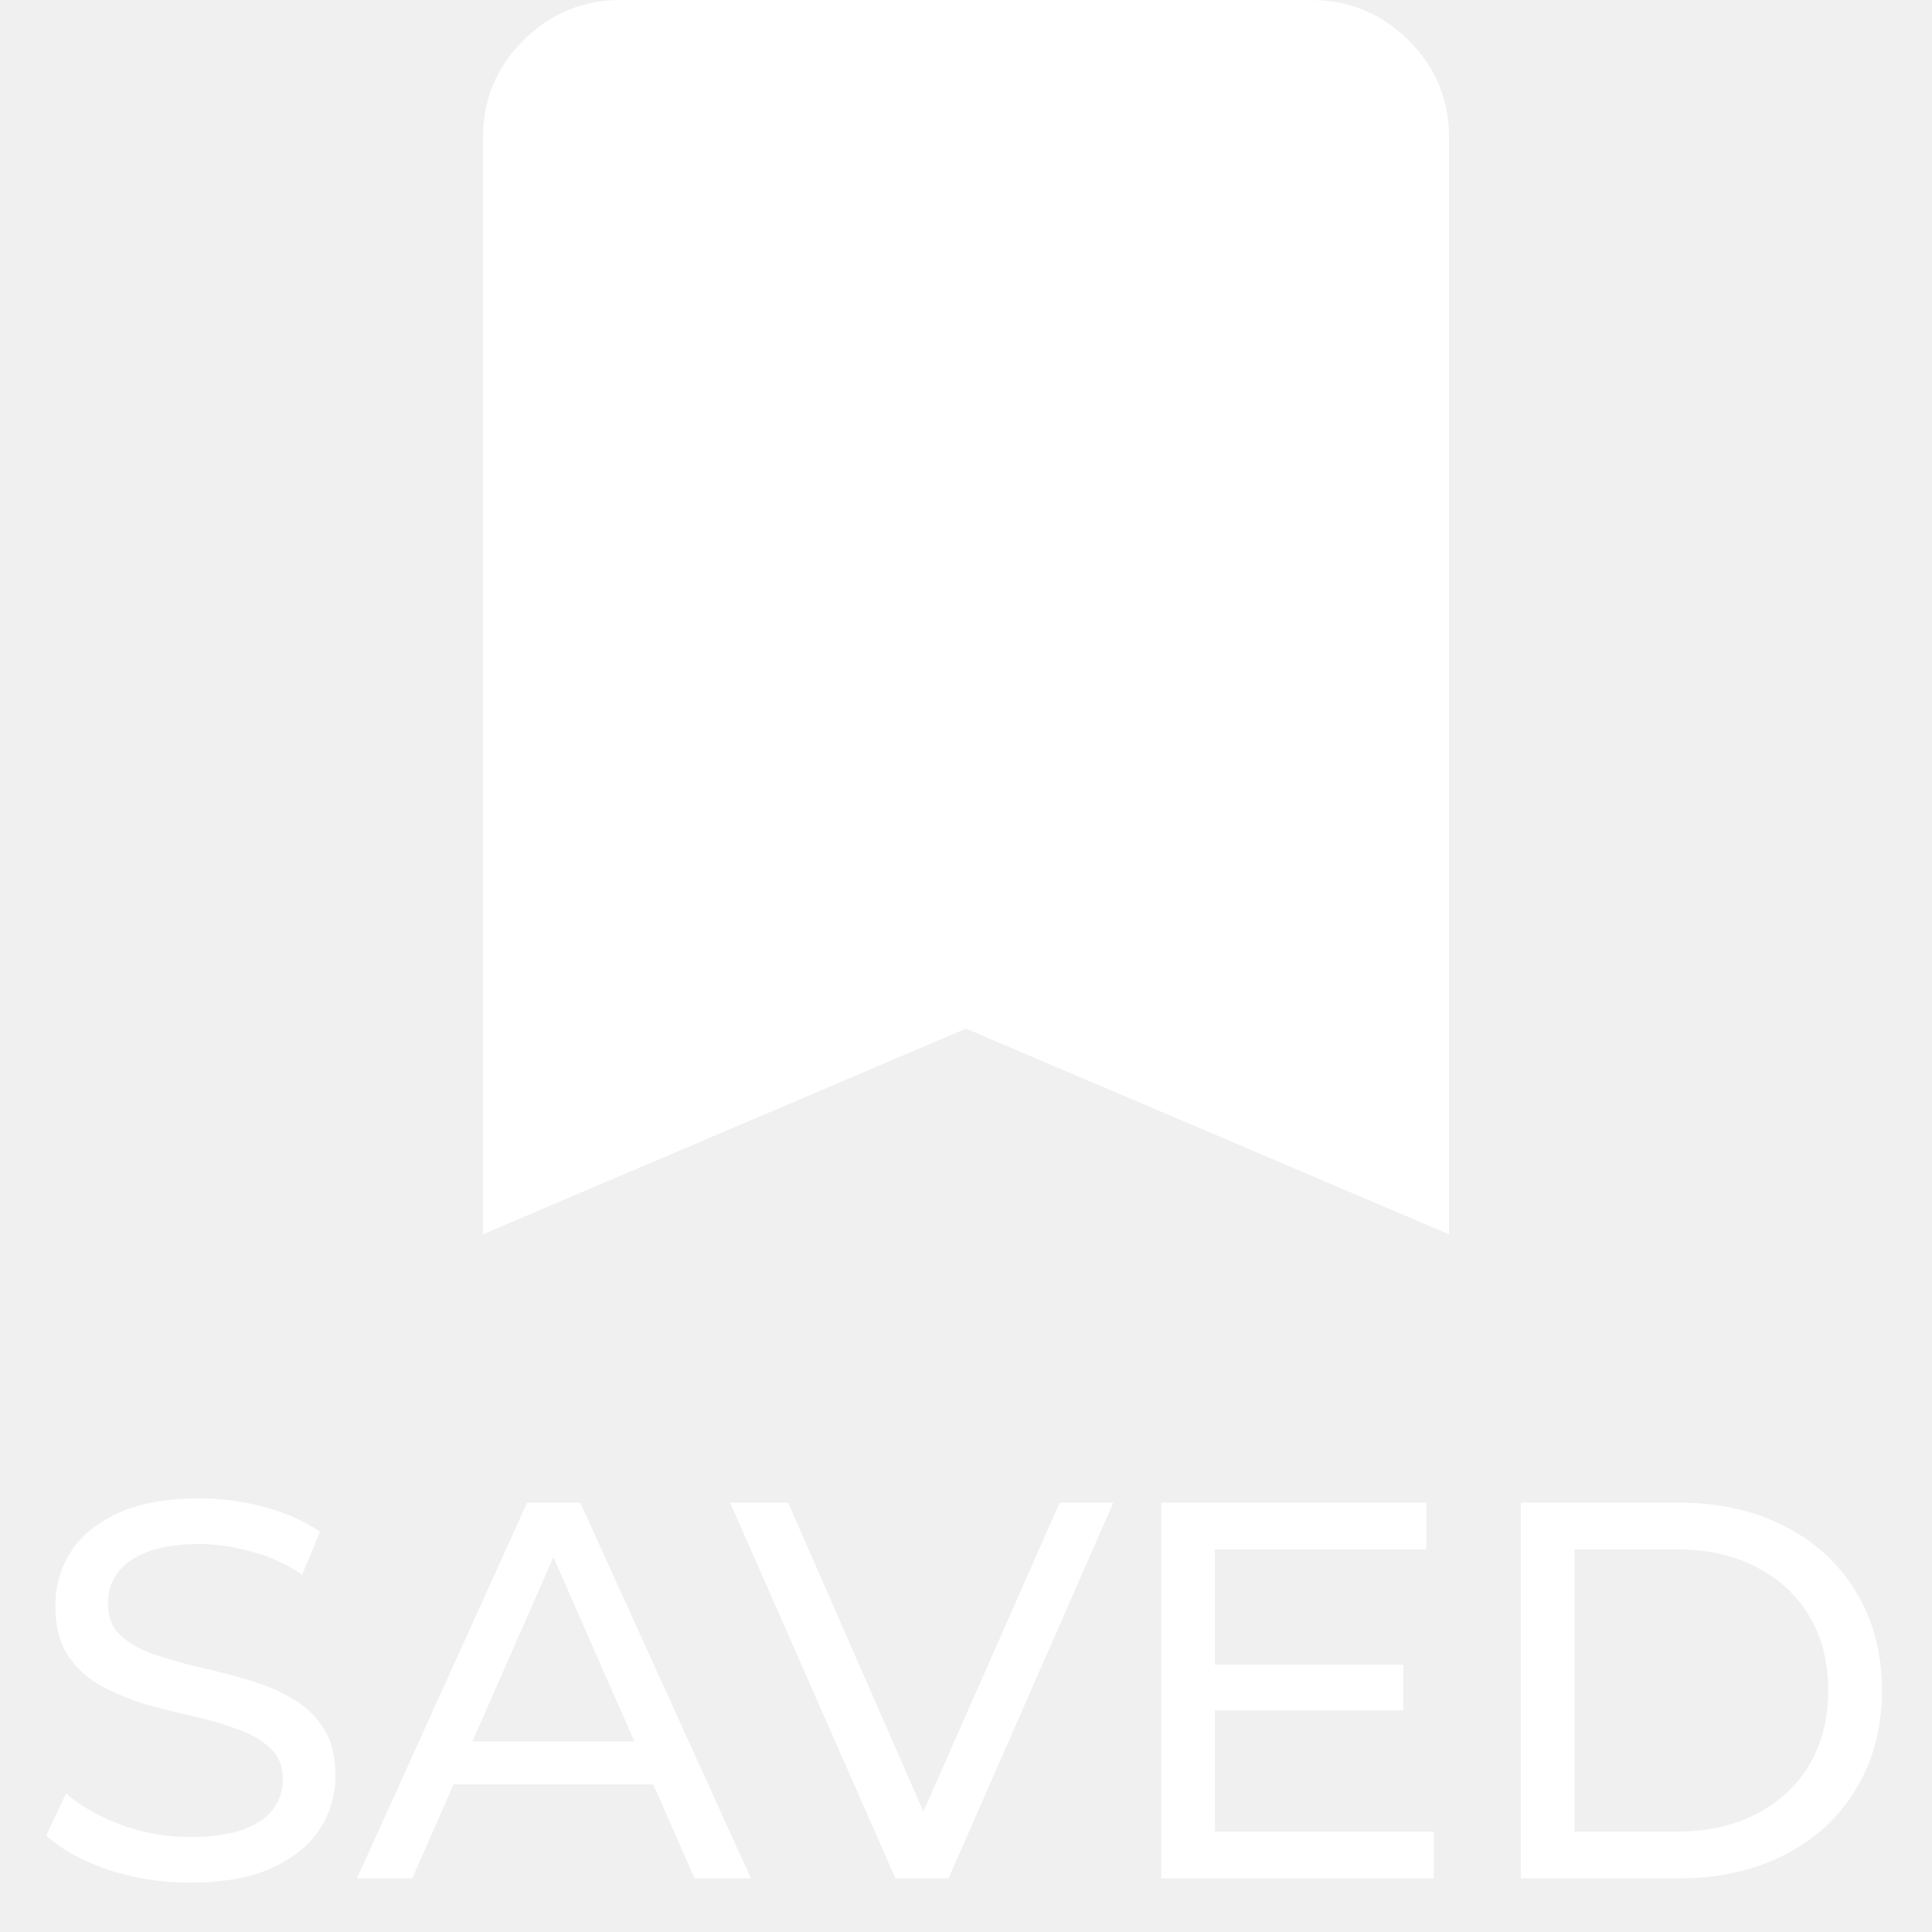
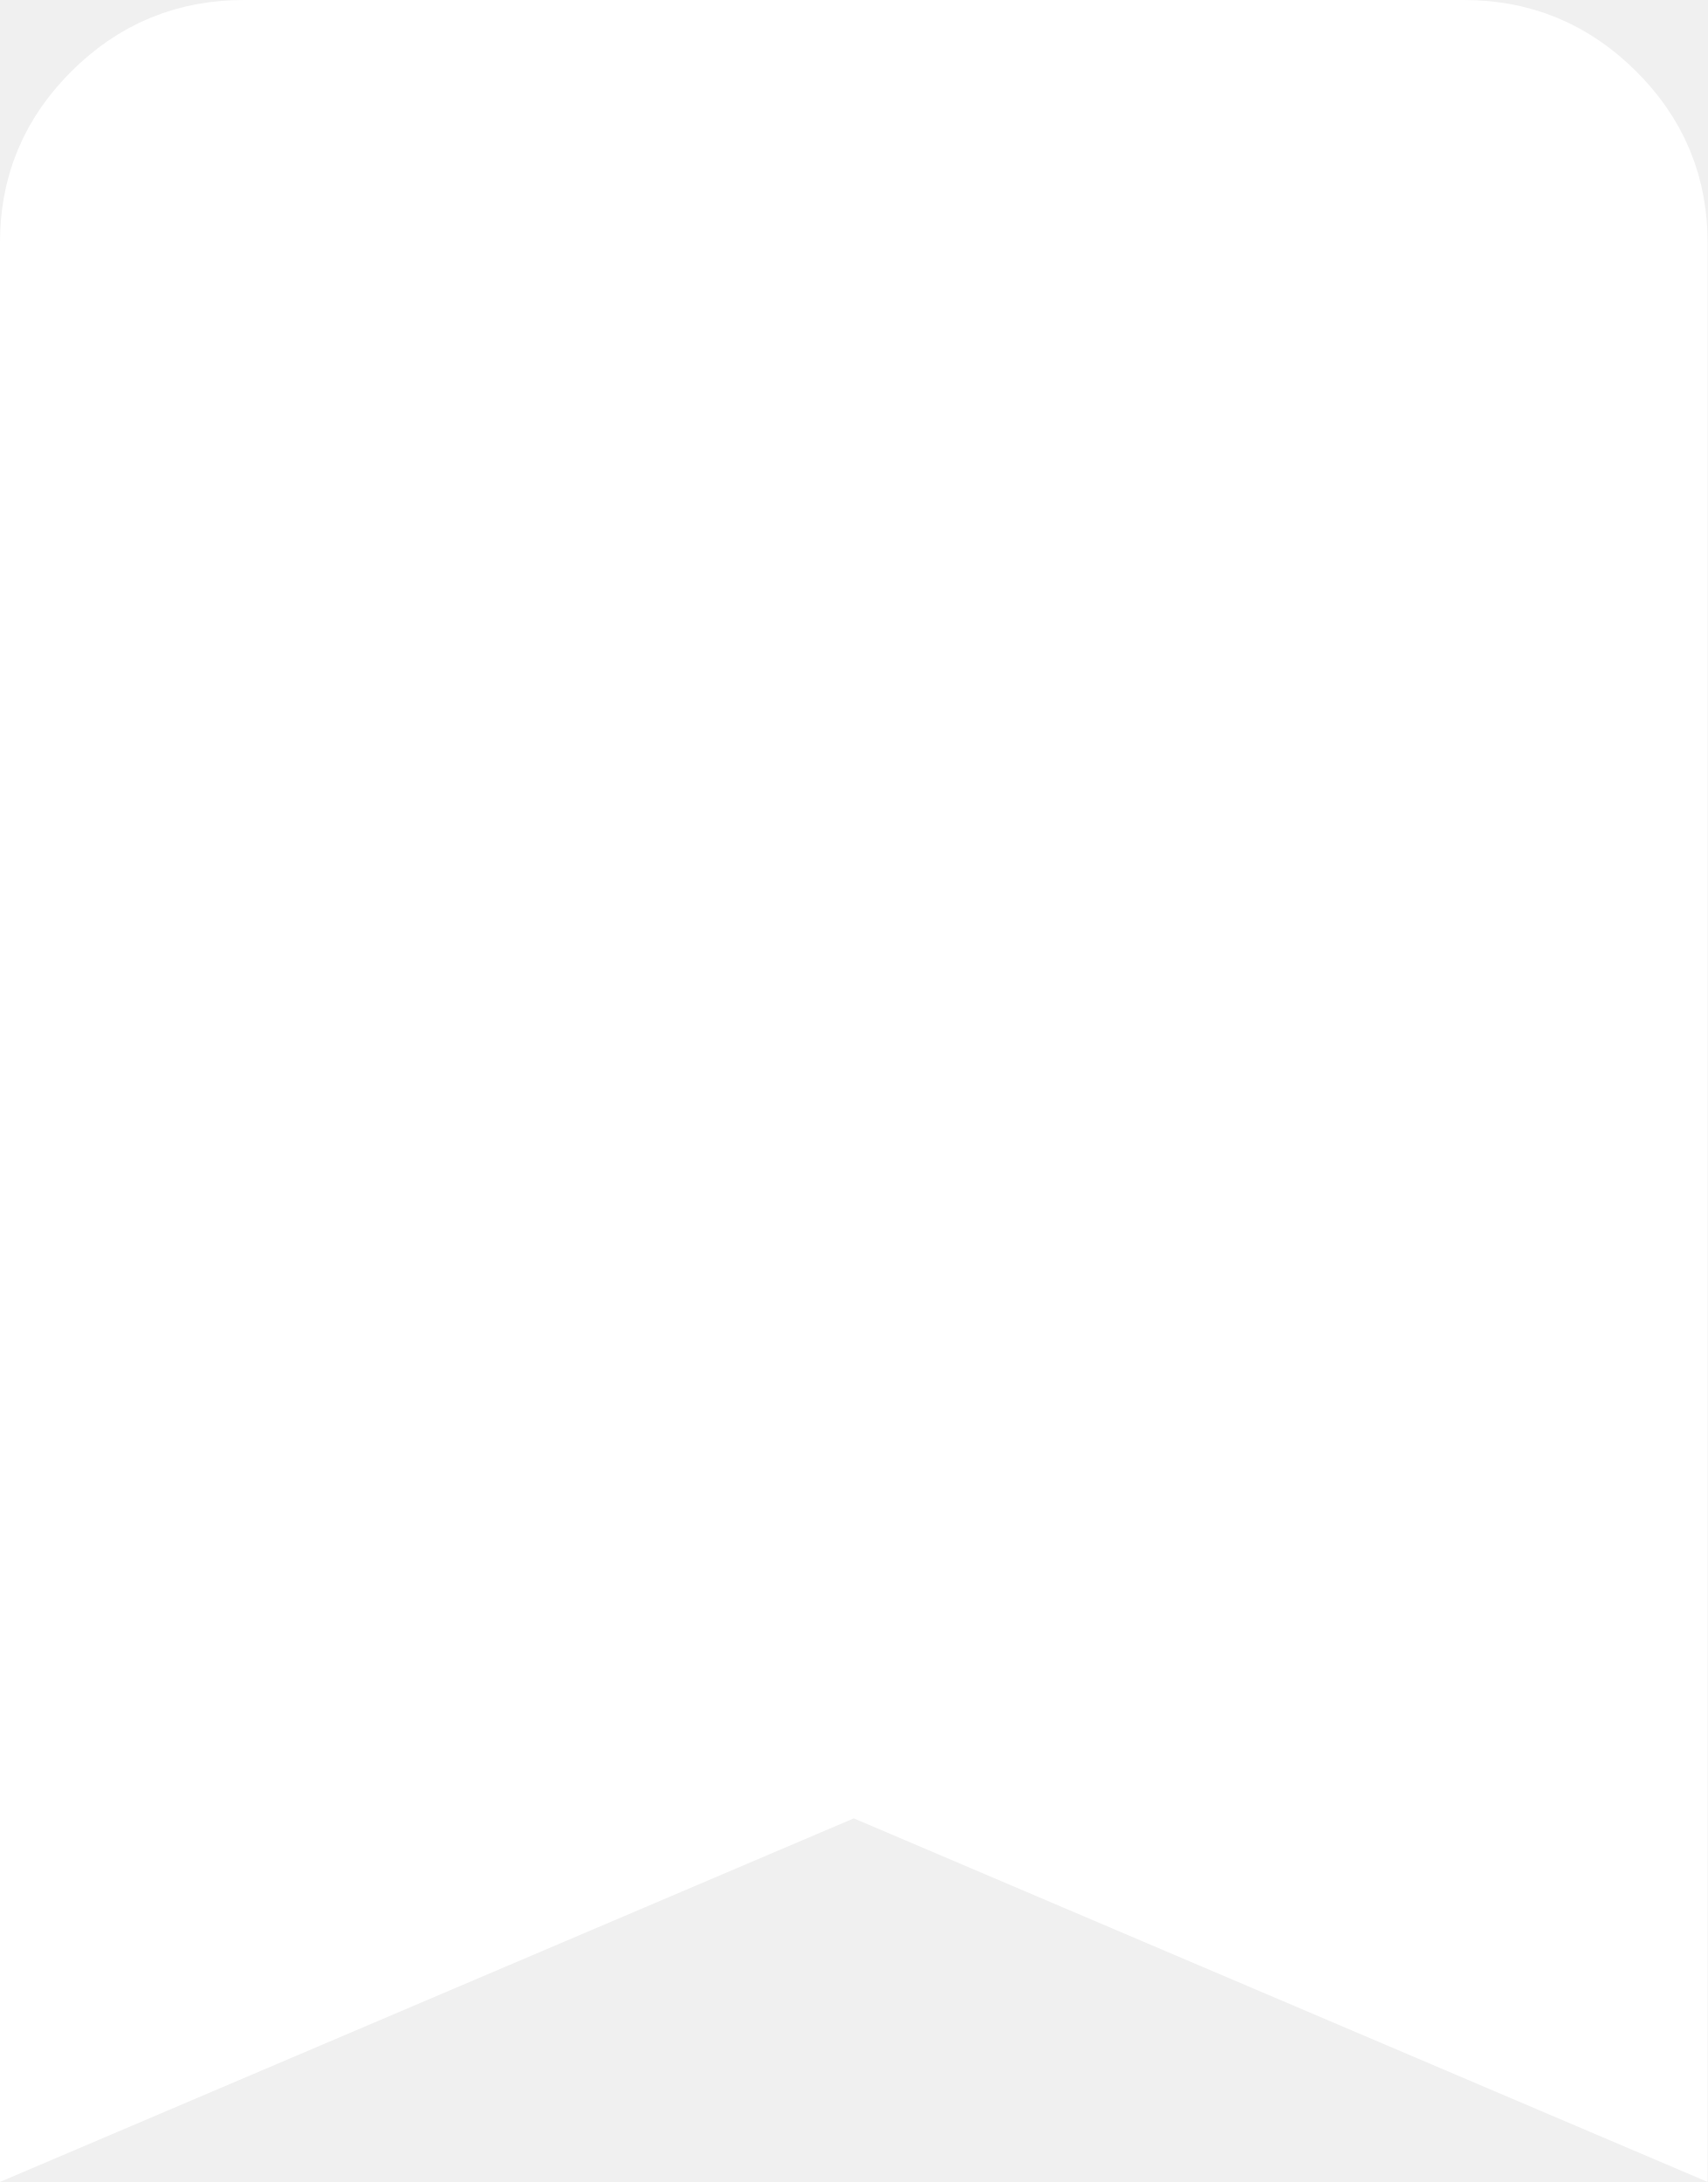
- <svg xmlns="http://www.w3.org/2000/svg" width="36" height="36" viewBox="0 0 36 36" fill="none">
-   <path d="M3.541 35.08C3.008 35.08 2.498 35 2.011 34.84C1.525 34.673 1.141 34.46 0.861 34.2L1.231 33.42C1.498 33.653 1.838 33.847 2.251 34C2.665 34.153 3.095 34.23 3.541 34.23C3.948 34.23 4.278 34.183 4.531 34.09C4.785 33.997 4.971 33.87 5.091 33.71C5.211 33.543 5.271 33.357 5.271 33.15C5.271 32.91 5.191 32.717 5.031 32.57C4.878 32.423 4.675 32.307 4.421 32.22C4.175 32.127 3.901 32.047 3.601 31.98C3.301 31.913 2.998 31.837 2.691 31.75C2.391 31.657 2.115 31.54 1.861 31.4C1.615 31.26 1.415 31.073 1.261 30.84C1.108 30.6 1.031 30.293 1.031 29.92C1.031 29.56 1.125 29.23 1.311 28.93C1.505 28.623 1.798 28.38 2.191 28.2C2.591 28.013 3.098 27.92 3.711 27.92C4.118 27.92 4.521 27.973 4.921 28.08C5.321 28.187 5.668 28.34 5.961 28.54L5.631 29.34C5.331 29.14 5.015 28.997 4.681 28.91C4.348 28.817 4.025 28.77 3.711 28.77C3.318 28.77 2.995 28.82 2.741 28.92C2.488 29.02 2.301 29.153 2.181 29.32C2.068 29.487 2.011 29.673 2.011 29.88C2.011 30.127 2.088 30.323 2.241 30.47C2.401 30.617 2.605 30.733 2.851 30.82C3.105 30.907 3.381 30.987 3.681 31.06C3.981 31.127 4.281 31.203 4.581 31.29C4.888 31.377 5.165 31.49 5.411 31.63C5.665 31.77 5.868 31.957 6.021 32.19C6.175 32.423 6.251 32.723 6.251 33.09C6.251 33.443 6.155 33.773 5.961 34.08C5.768 34.38 5.468 34.623 5.061 34.81C4.661 34.99 4.155 35.08 3.541 35.08ZM6.652 35L9.822 28H10.812L13.992 35H12.942L10.112 28.56H10.512L7.682 35H6.652ZM8.002 33.25L8.272 32.45H12.212L12.502 33.25H8.002ZM16.685 35L13.605 28H14.685L17.515 34.46H16.895L19.745 28H20.745L17.675 35H16.685ZM22.548 31.02H26.148V31.87H22.548V31.02ZM22.638 34.13H26.718V35H21.638V28H26.578V28.87H22.638V34.13ZM28.337 35V28H31.287C32.034 28 32.69 28.147 33.257 28.44C33.83 28.733 34.274 29.143 34.587 29.67C34.907 30.197 35.067 30.807 35.067 31.5C35.067 32.193 34.907 32.803 34.587 33.33C34.274 33.857 33.83 34.267 33.257 34.56C32.69 34.853 32.034 35 31.287 35H28.337ZM29.337 34.13H31.227C31.807 34.13 32.307 34.02 32.727 33.8C33.154 33.58 33.484 33.273 33.717 32.88C33.95 32.48 34.067 32.02 34.067 31.5C34.067 30.973 33.95 30.513 33.717 30.12C33.484 29.727 33.154 29.42 32.727 29.2C32.307 28.98 31.807 28.87 31.227 28.87H29.337V34.13Z" fill="white" />
-   <path d="M11.571 1.5H24.429C24.738 1.5 24.964 1.592 25.188 1.814C25.411 2.037 25.5 2.257 25.5 2.556V20.73L18.588 17.787L18 17.536L17.412 17.787L10.5 20.73V2.556C10.5 2.257 10.589 2.037 10.812 1.814C11.036 1.592 11.262 1.5 11.571 1.5Z" fill="white" stroke="white" stroke-width="3" />
+ <svg xmlns="http://www.w3.org/2000/svg" width="18" height="23" viewBox="0 0 18 23" fill="none">
+   <path d="M2.571 1.5H15.429C15.738 1.5 15.964 1.592 16.188 1.814C16.411 2.037 16.5 2.257 16.5 2.556V20.73L9.588 17.787L9 17.536L8.412 17.787L1.5 20.73V2.556C1.5 2.257 1.589 2.037 1.812 1.814C2.036 1.592 2.262 1.5 2.571 1.5Z" fill="white" stroke="white" stroke-width="3" />
</svg>
